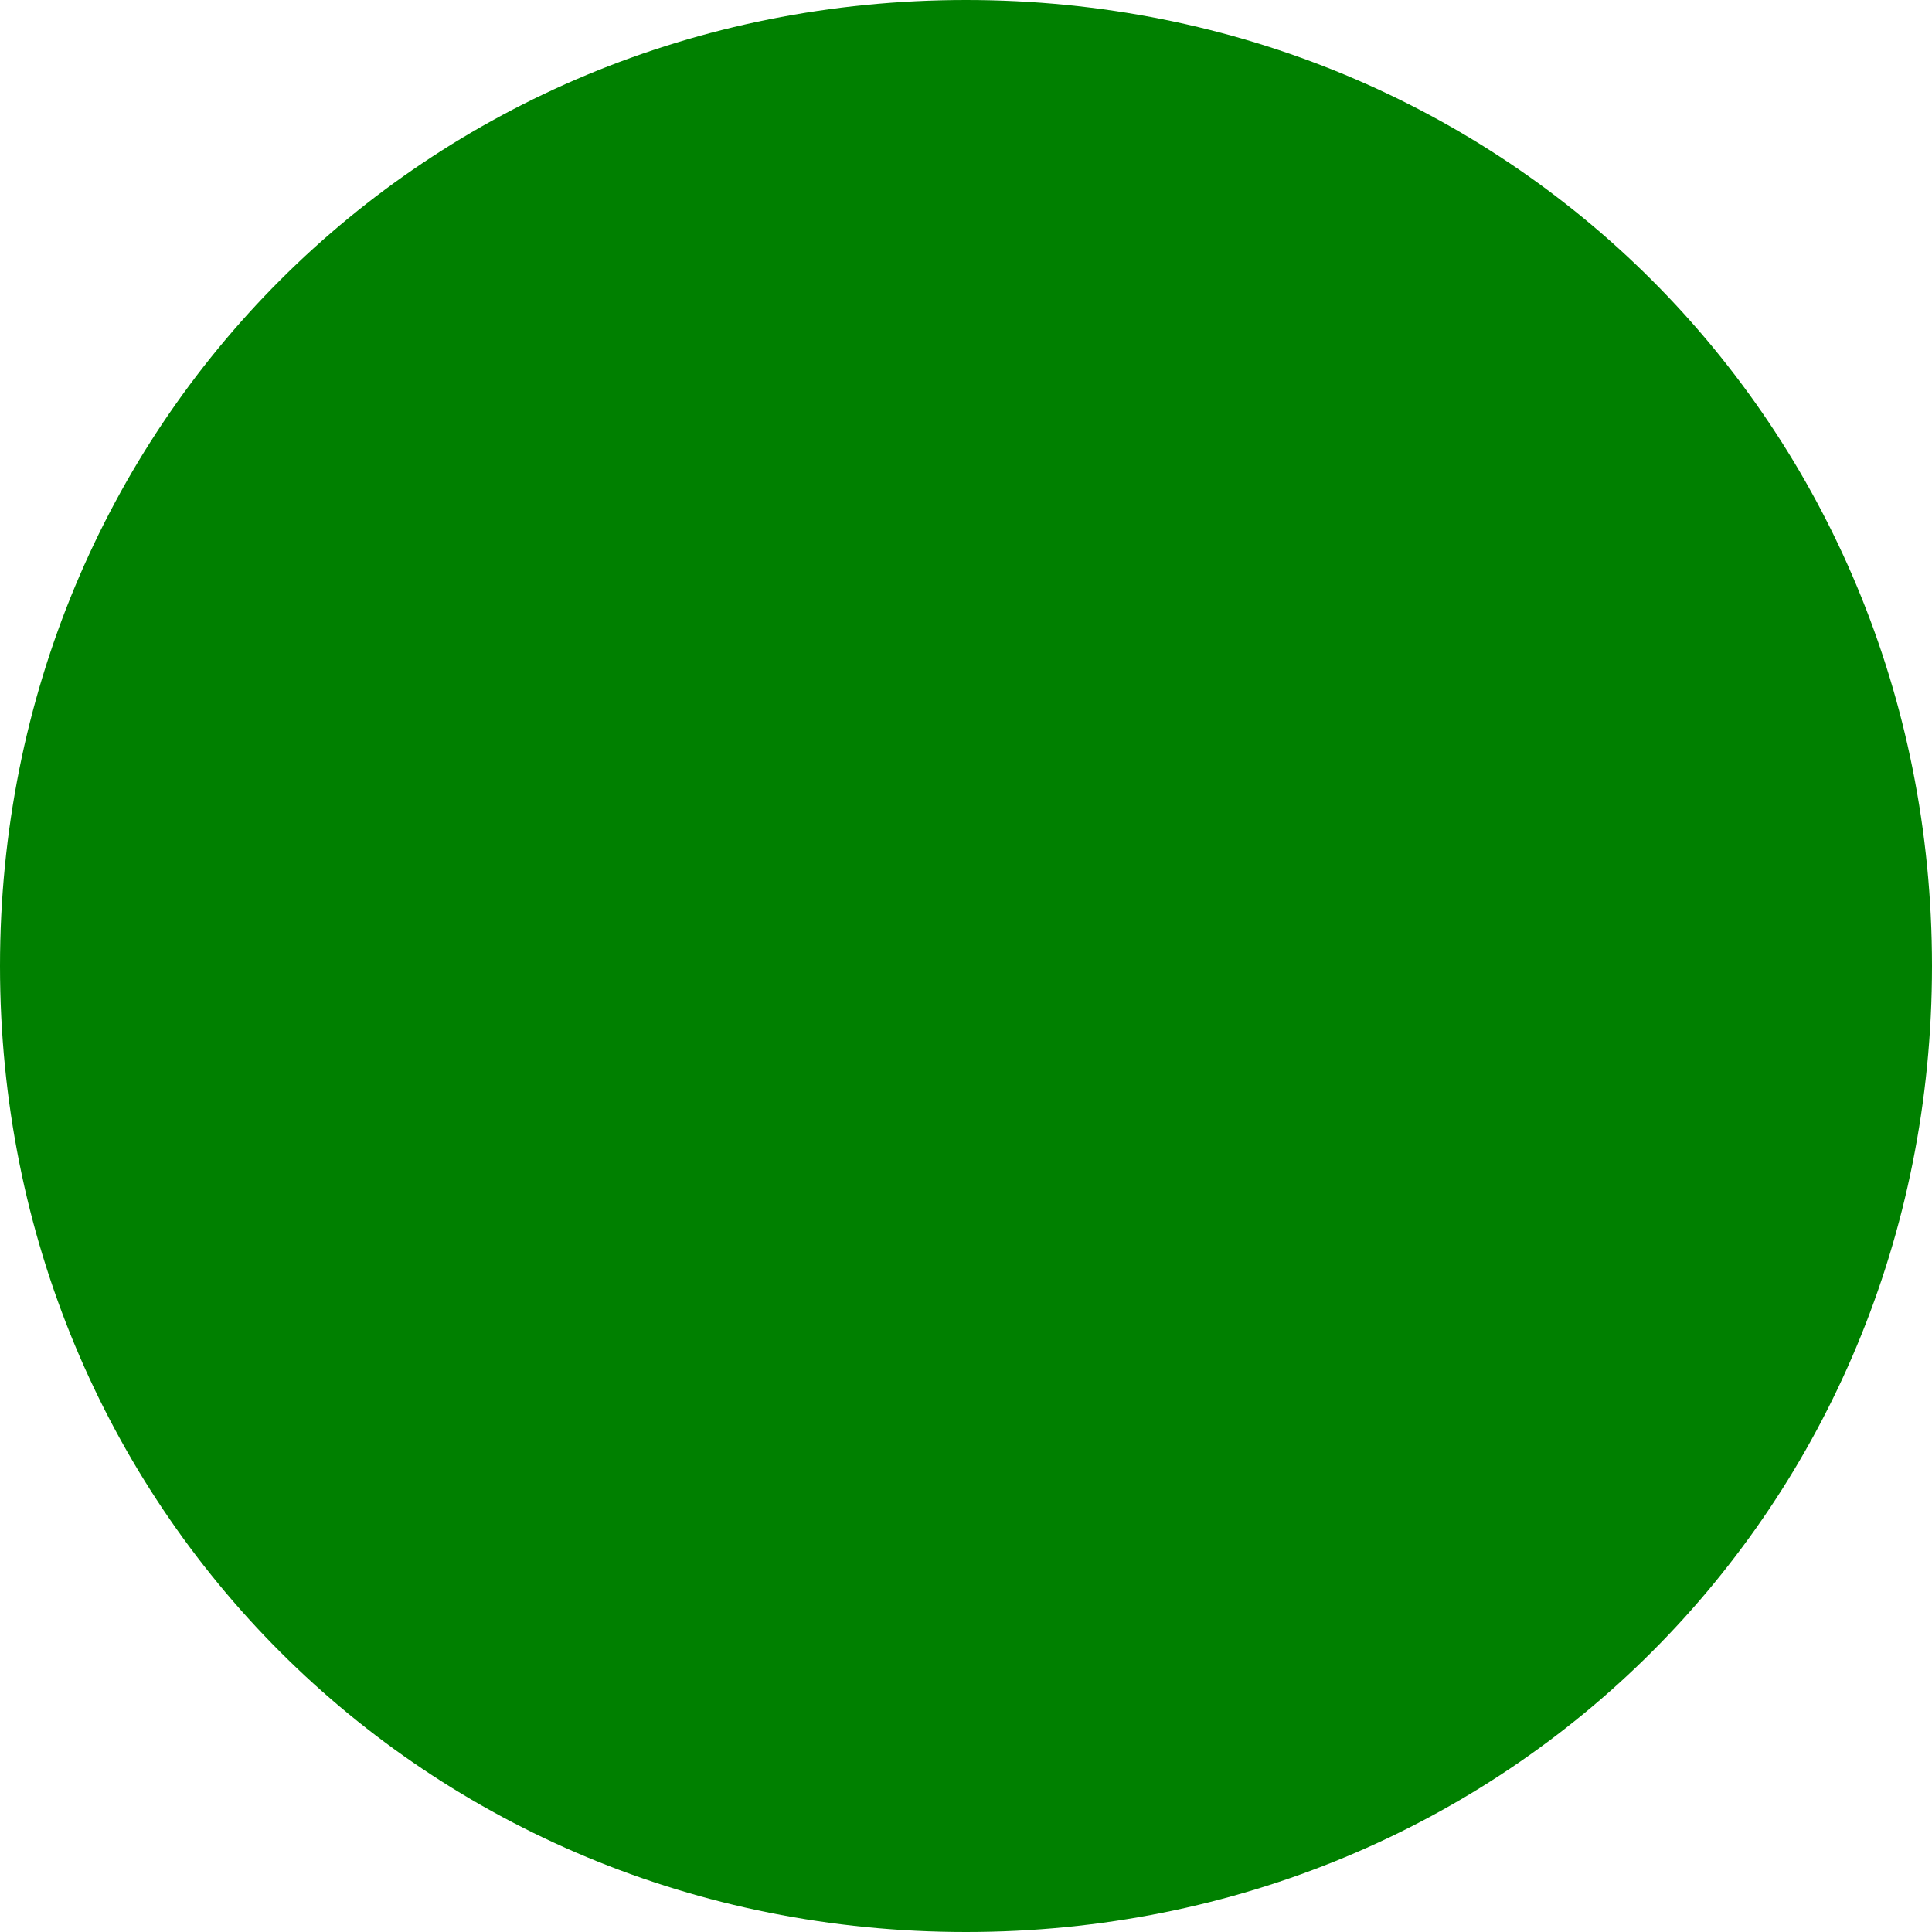
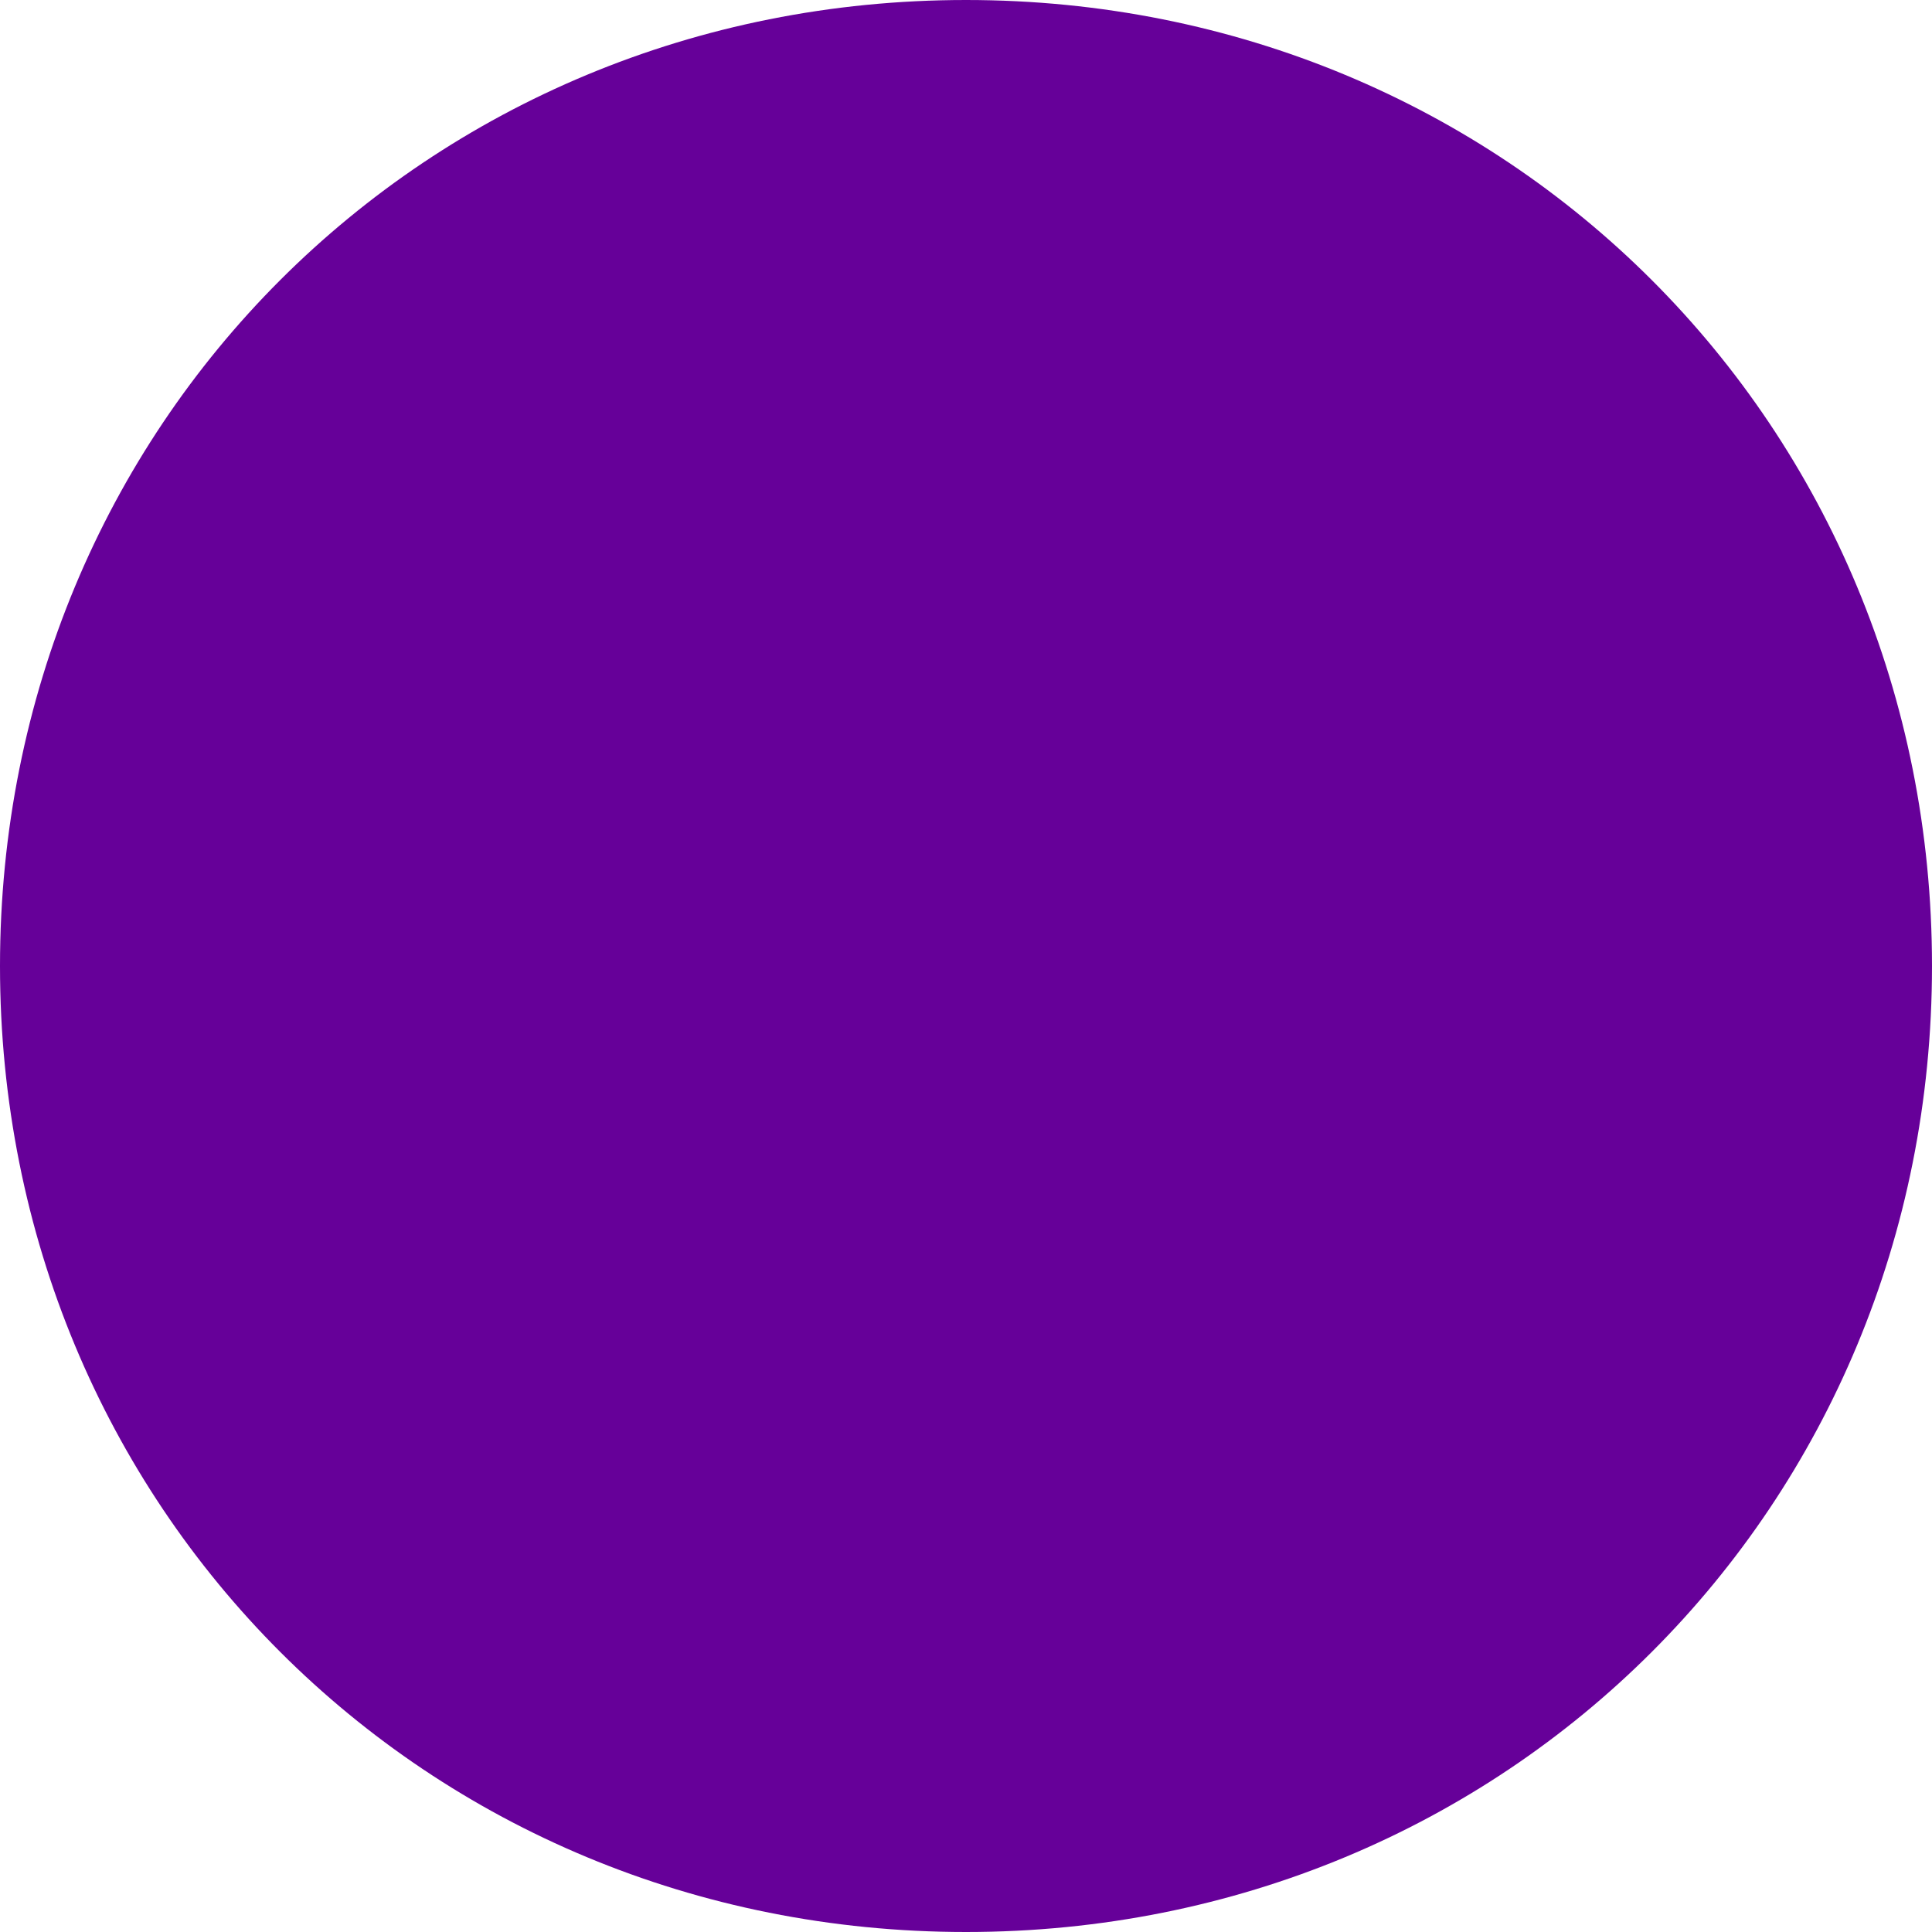
<svg xmlns="http://www.w3.org/2000/svg" version="1.1" width="8px" height="8px">
-   <g transform="matrix(1 0 0 1 -10 -56 )">
-     <path d="M 14 56  C 16.24 56  18 57.76  18 60  C 18 62.24  16.24 64  14 64  C 11.76 64  10 62.24  10 60  C 10 57.76  11.76 56  14 56  Z " fill-rule="nonzero" fill="#008000" stroke="none" />
+   <g transform="matrix(1 0 0 1 -72 -176 )">
+     <path d="M 76 176  C 78.24 176  80 177.76  80 180  C 80 182.24  78.24 184  76 184  C 73.76 184  72 182.24  72 180  C 72 177.76  73.76 176  76 176  Z " fill-rule="nonzero" fill="#660099" stroke="none" />
  </g>
</svg>
